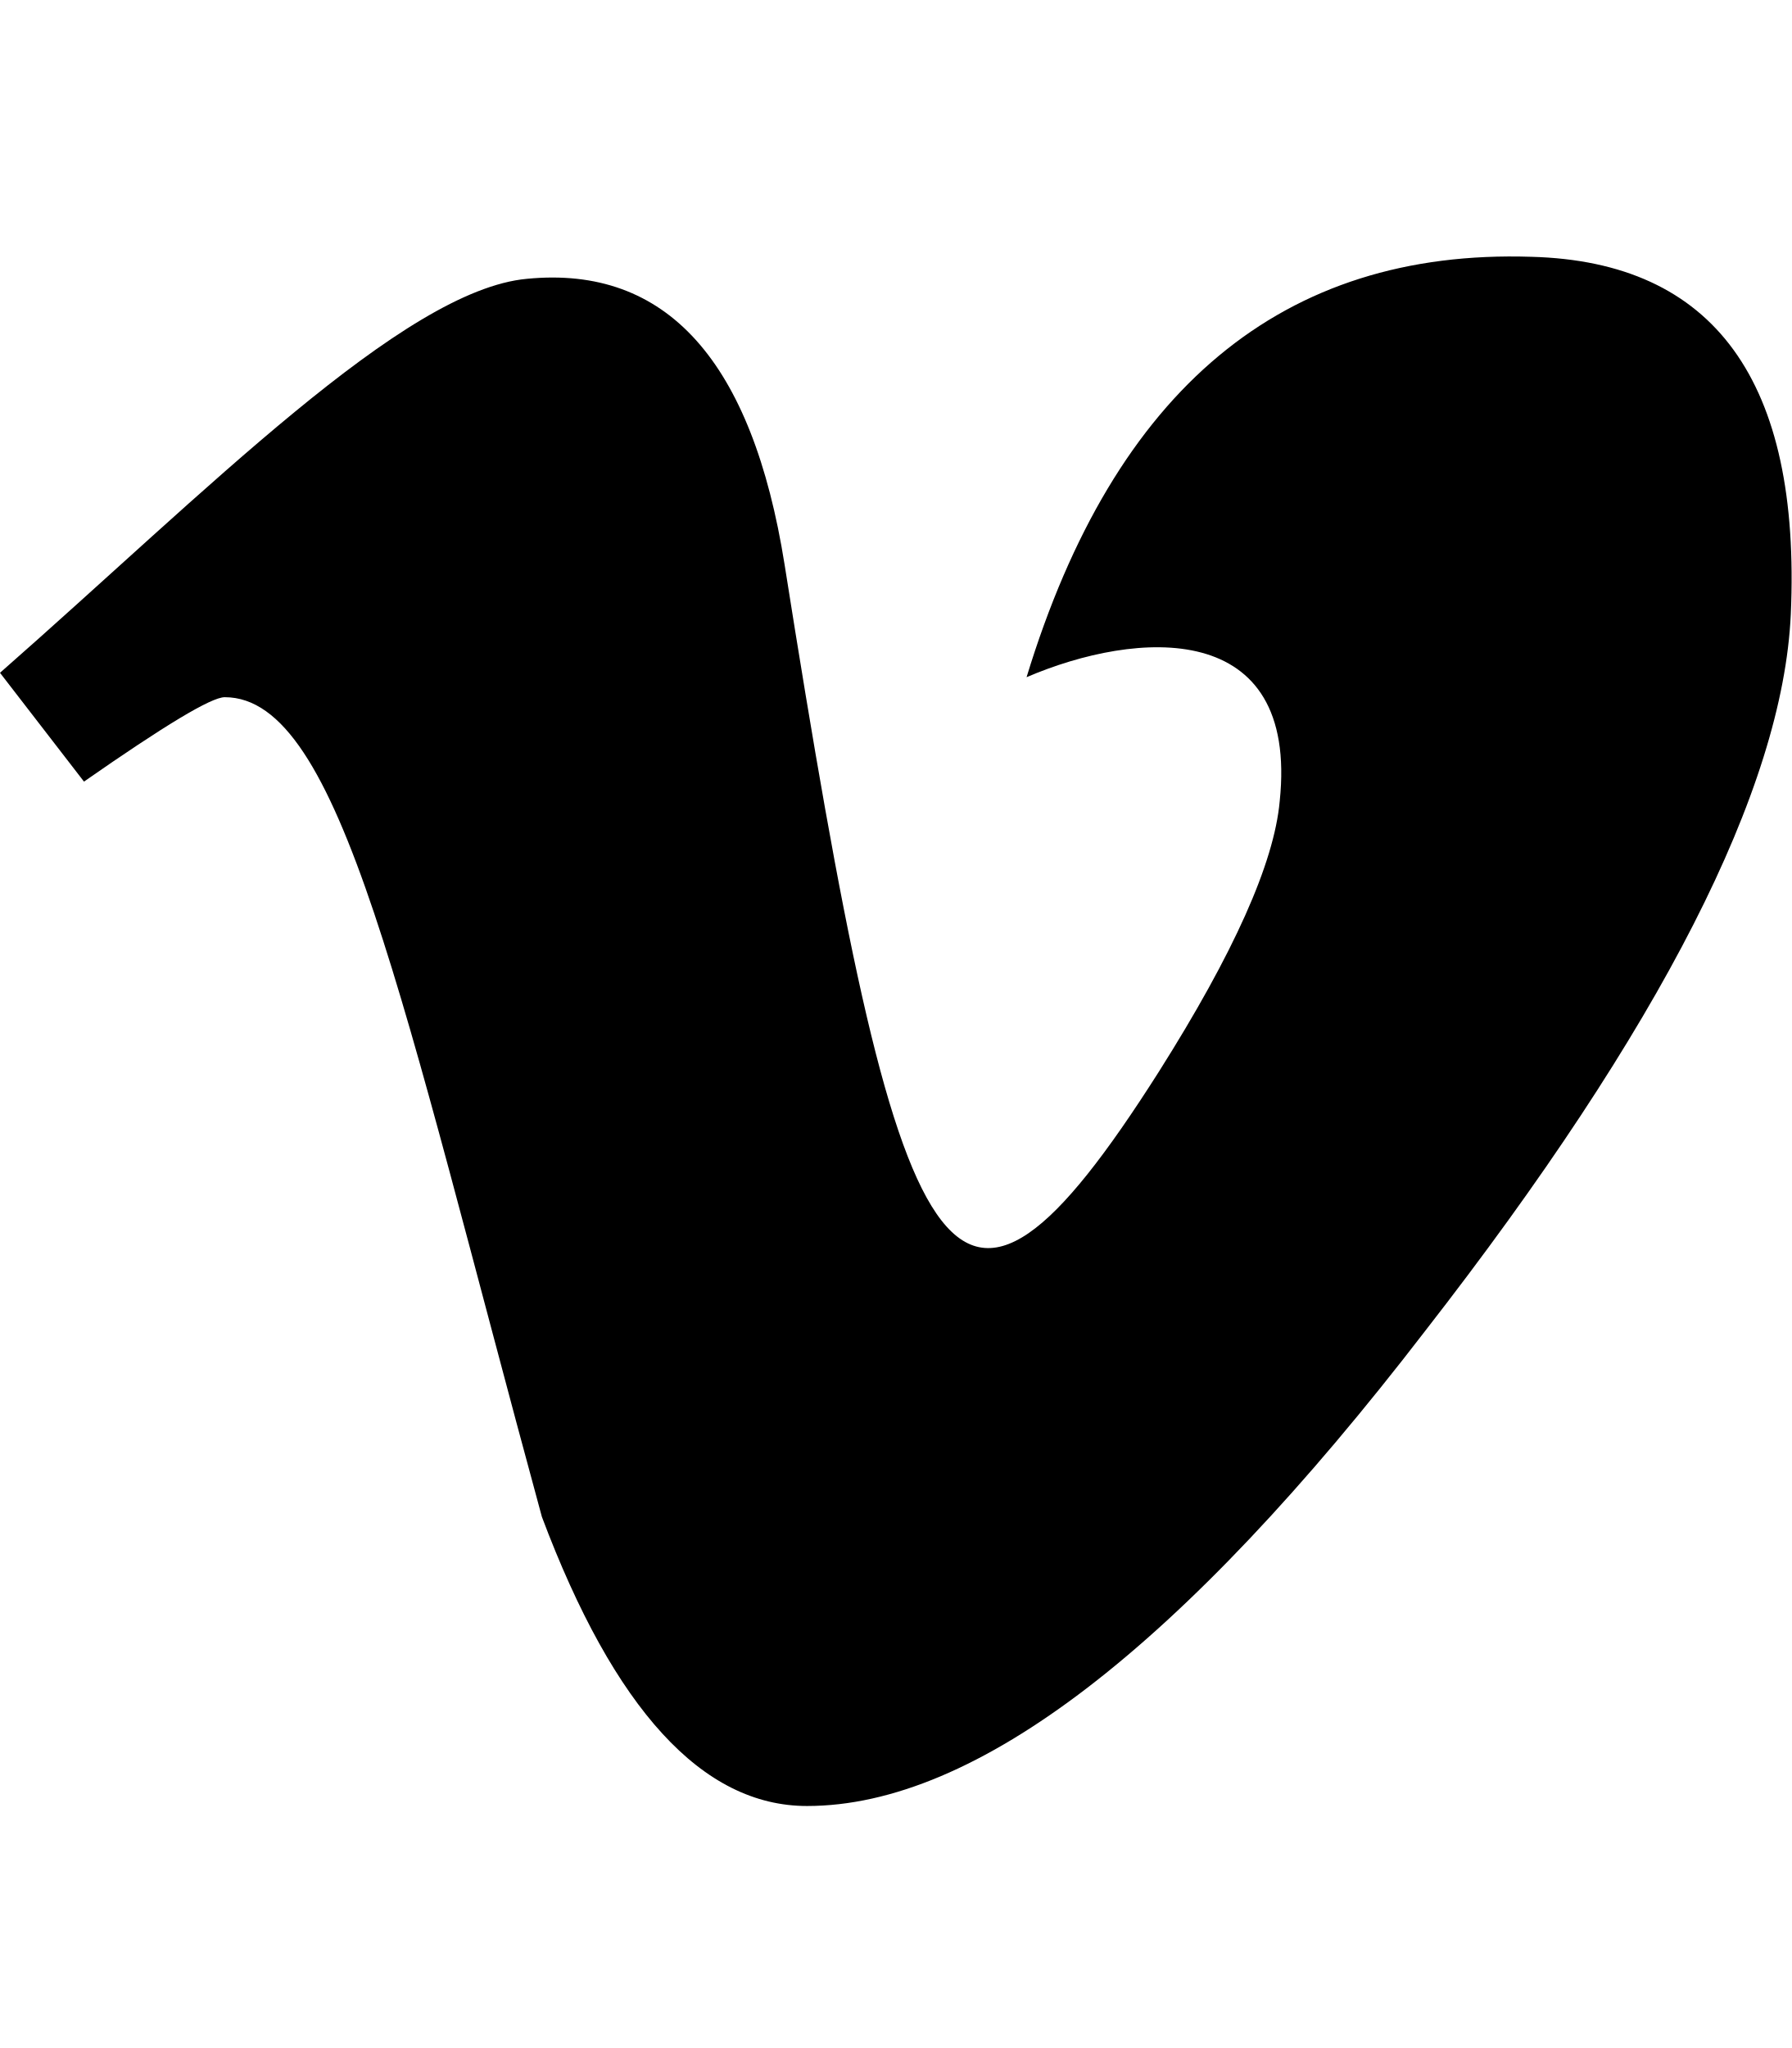
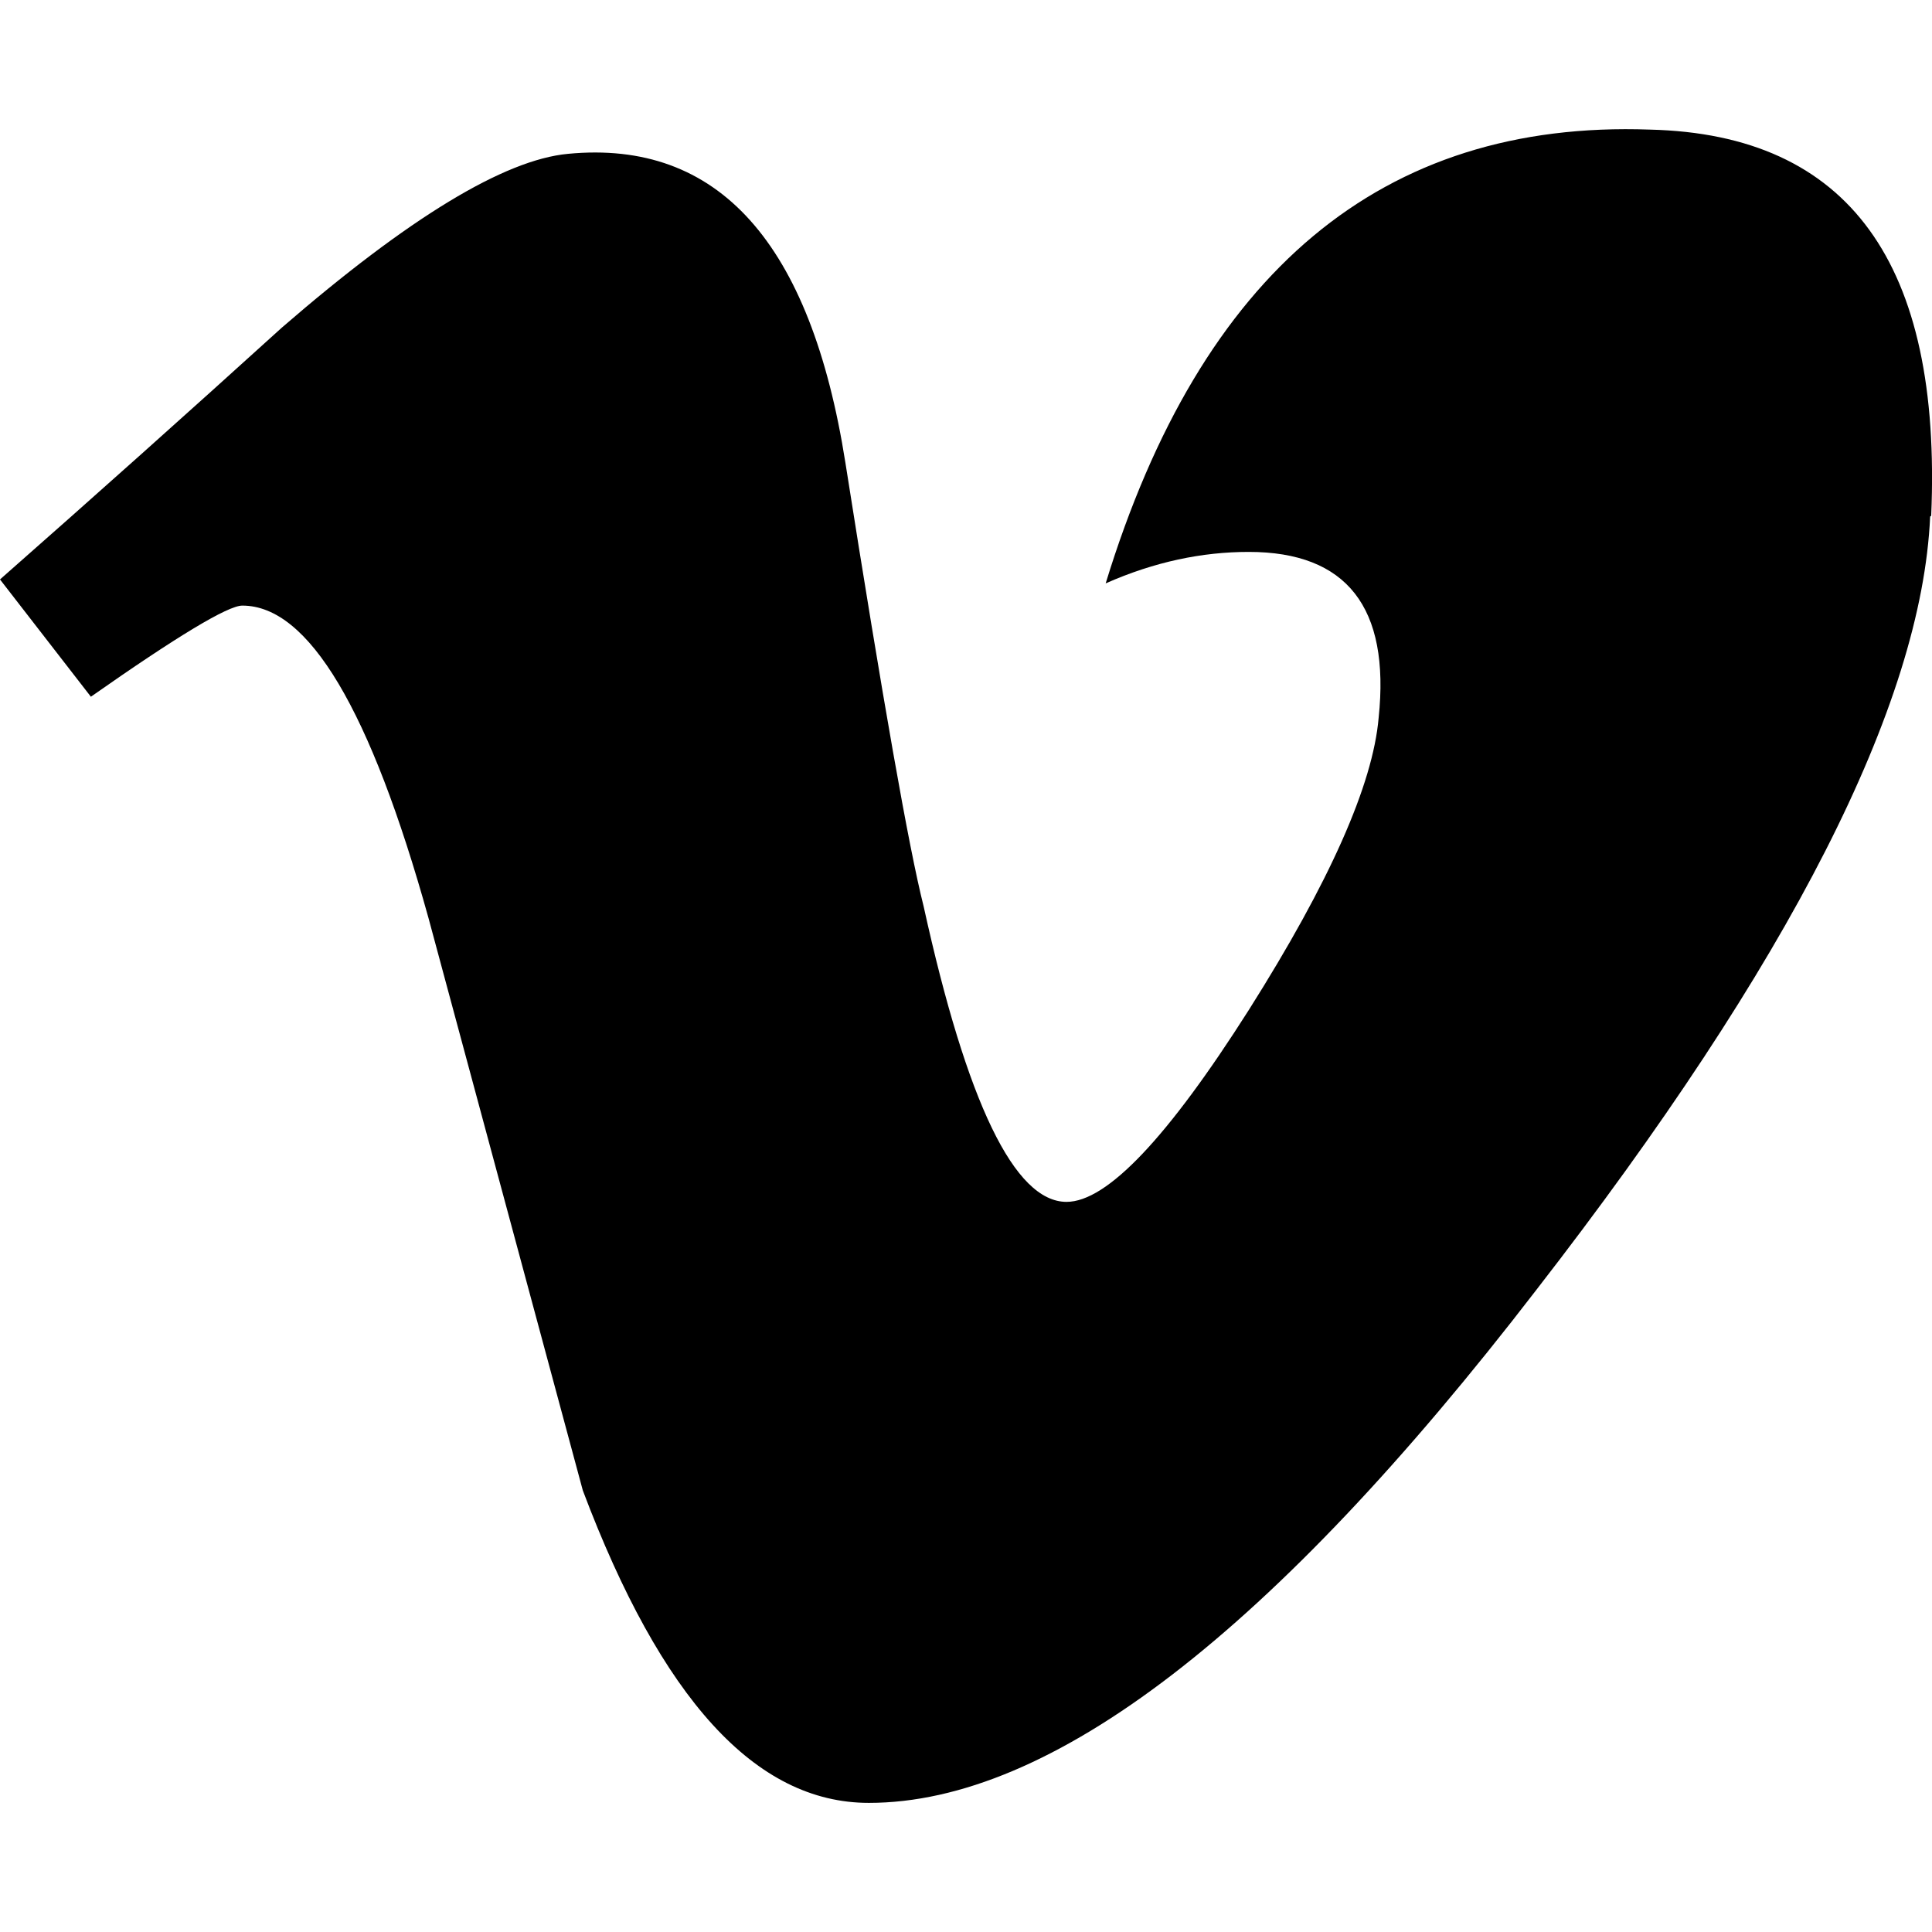
- <svg xmlns="http://www.w3.org/2000/svg" role="img" viewBox="0 0 448 512">
-   <path d="M447.8 153.6c-2 43.6-32.4 103.3-91.4 179.1-60.9 79.2-112.4 118.8-154.6 118.8-26.1 0-48.2-24.1-66.3-72.3C100.3 250 85.3 174.3 56.2 174.3c-3.4 0-15.1 7.1-35.2 21.1L0 168.2c51.6-45.3 100.9-95.7 131.8-98.5 34.9-3.4 56.3 20.5 64.4 71.5 28.7 181.5 41.4 208.9 93.6 126.7 18.7-29.6 28.8-52.1 30.2-67.6 4.8-45.9-35.8-42.8-63.3-31 22-72.1 64.1-107.1 126.2-105.1 45.8 1.2 67.5 31.1 64.9 89.4z" />
+ <svg xmlns="http://www.w3.org/2000/svg" role="img" viewBox="0 0 24 24">
+   <path d="M23.977 6.417c-.105 2.338-1.739 5.543-4.894 9.609-3.268 4.247-6.026 6.37-8.29 6.37-1.409 0-2.578-1.294-3.553-3.881l-1.918-7.114c-.719-2.584-1.488-3.878-2.312-3.878-.179 0-.806.378-1.881 1.132l-1.129-1.457a315.06 315.06 0 003.501-3.128c1.579-1.368 2.765-2.085 3.554-2.159 1.867-.18 3.016 1.1 3.447 3.838.465 2.953.789 4.789.971 5.507.539 2.45 1.131 3.674 1.776 3.674.502 0 1.256-.796 2.265-2.385 1.004-1.589 1.54-2.797 1.612-3.628.144-1.371-.395-2.061-1.614-2.061-.574 0-1.167.121-1.777.391 1.186-3.868 3.434-5.757 6.762-5.637 2.473.06 3.628 1.664 3.493 4.797z" />
</svg>
